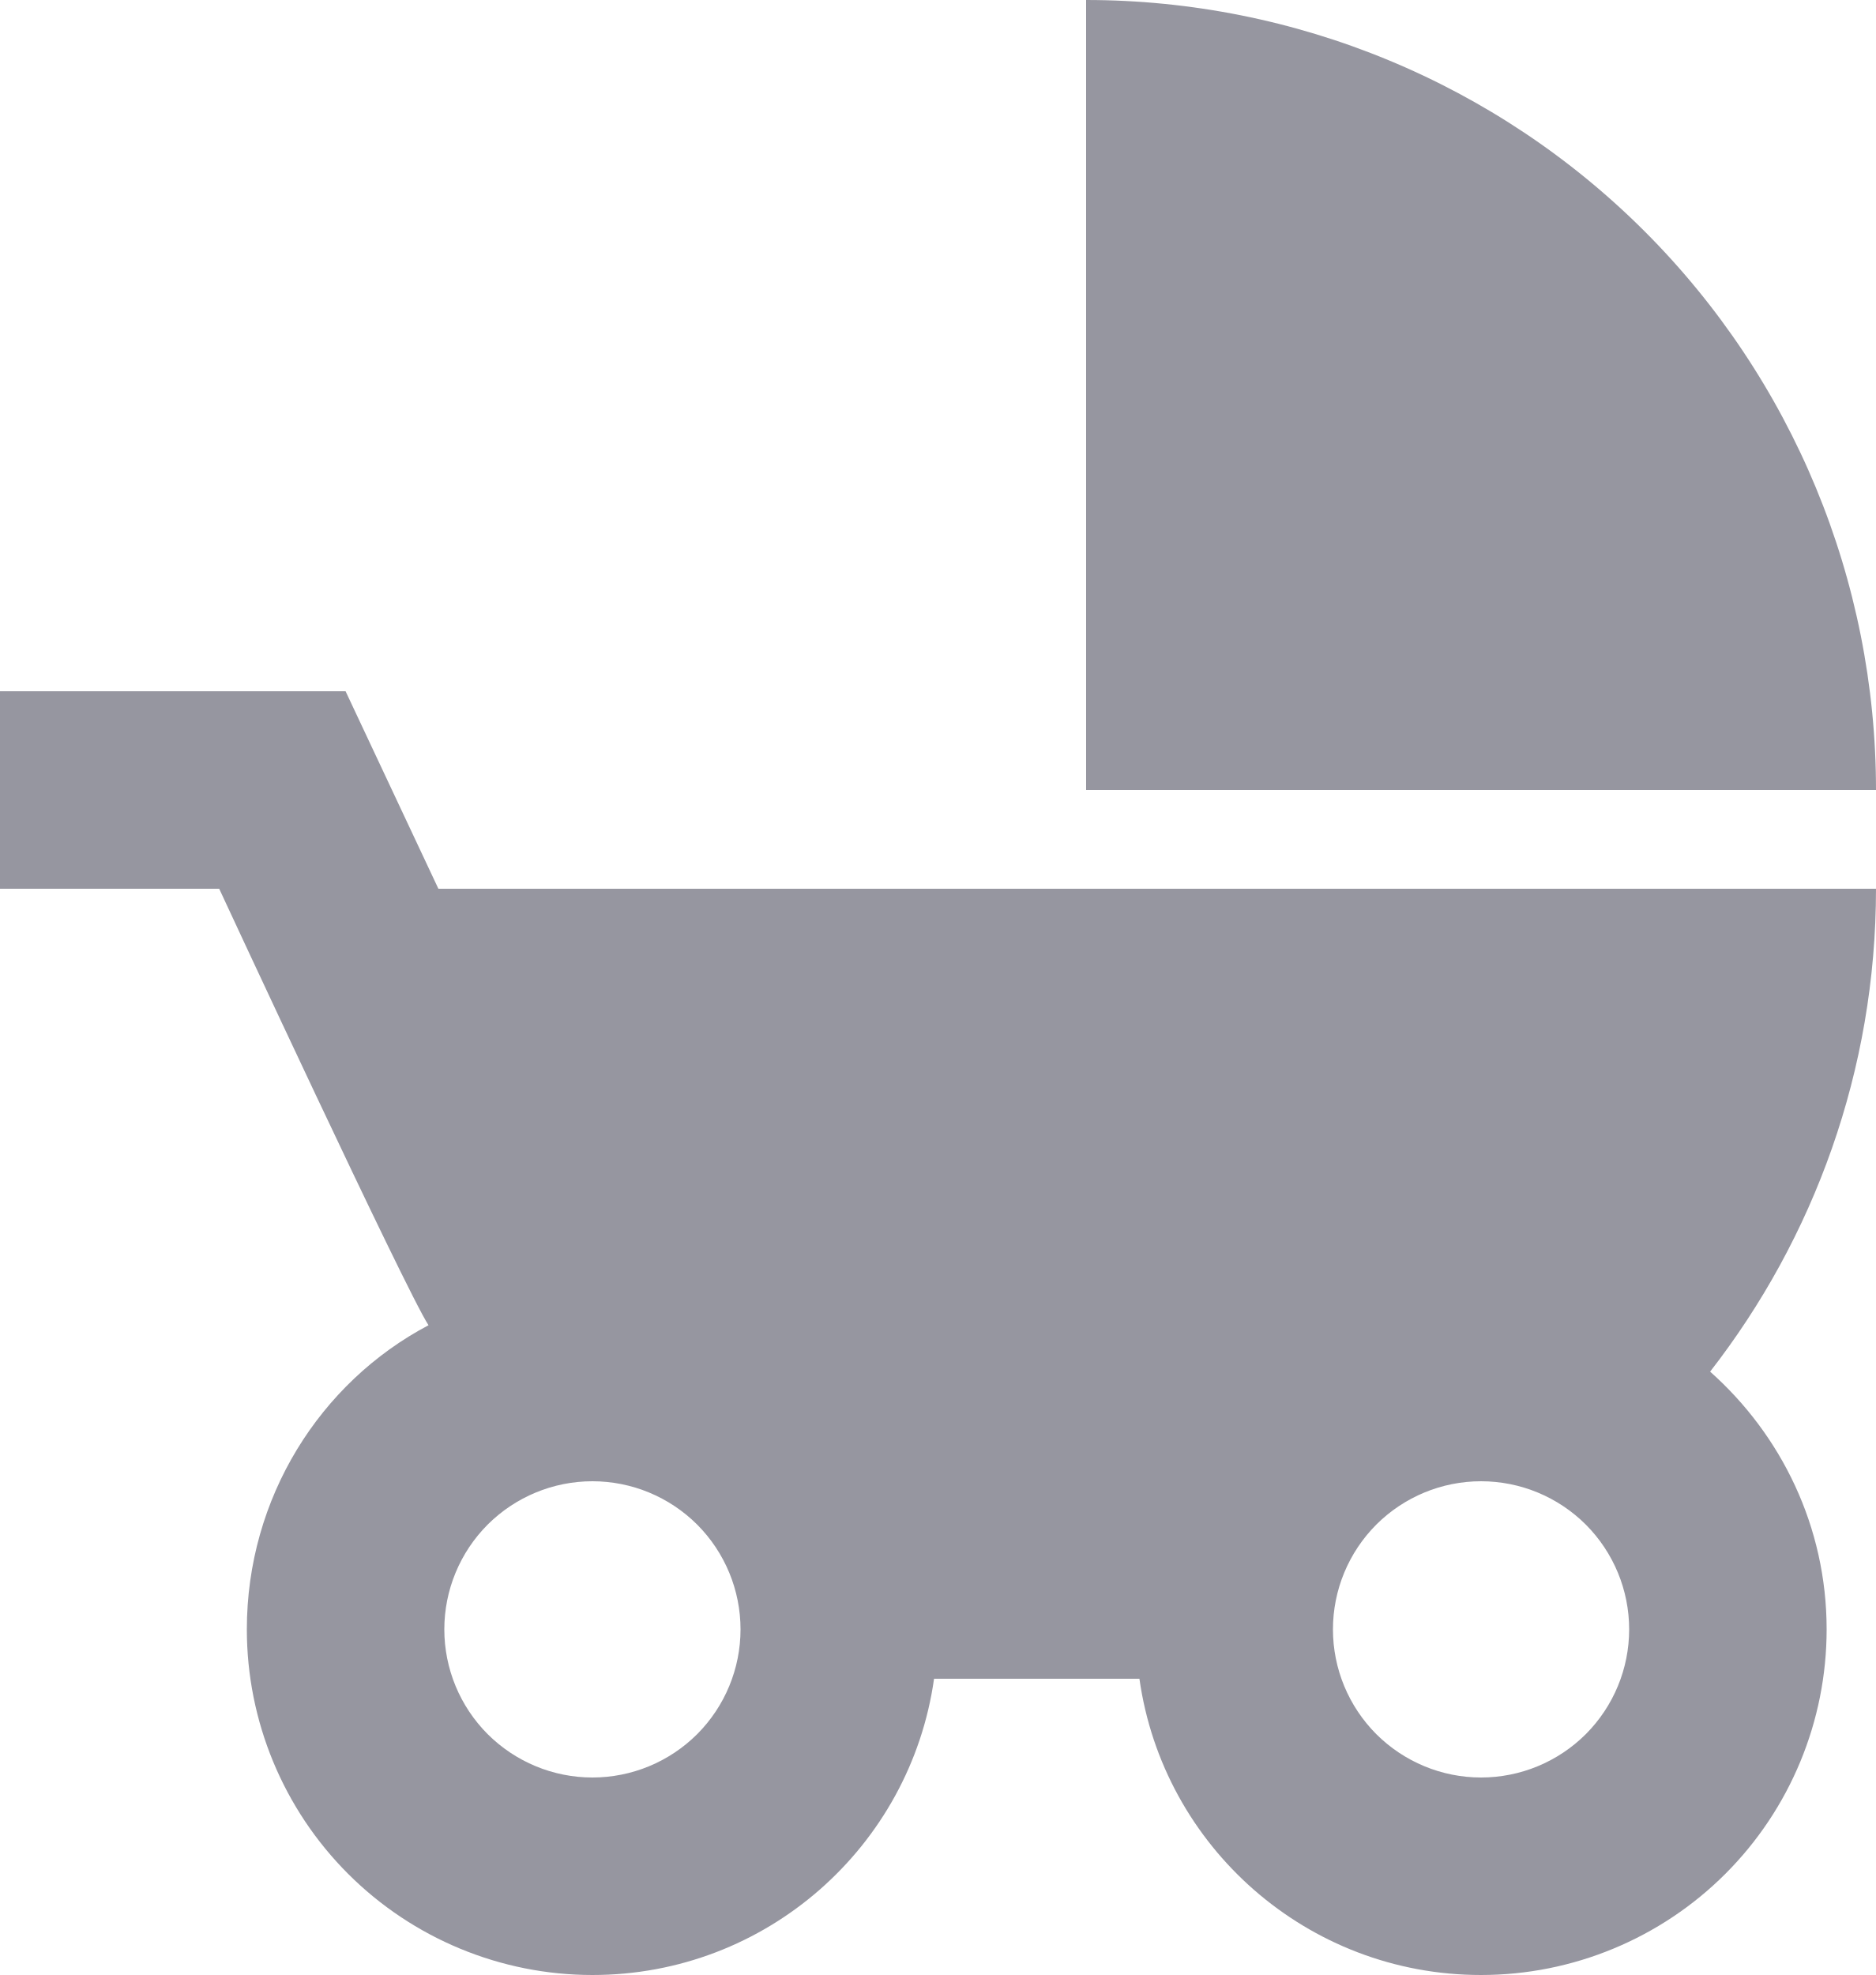
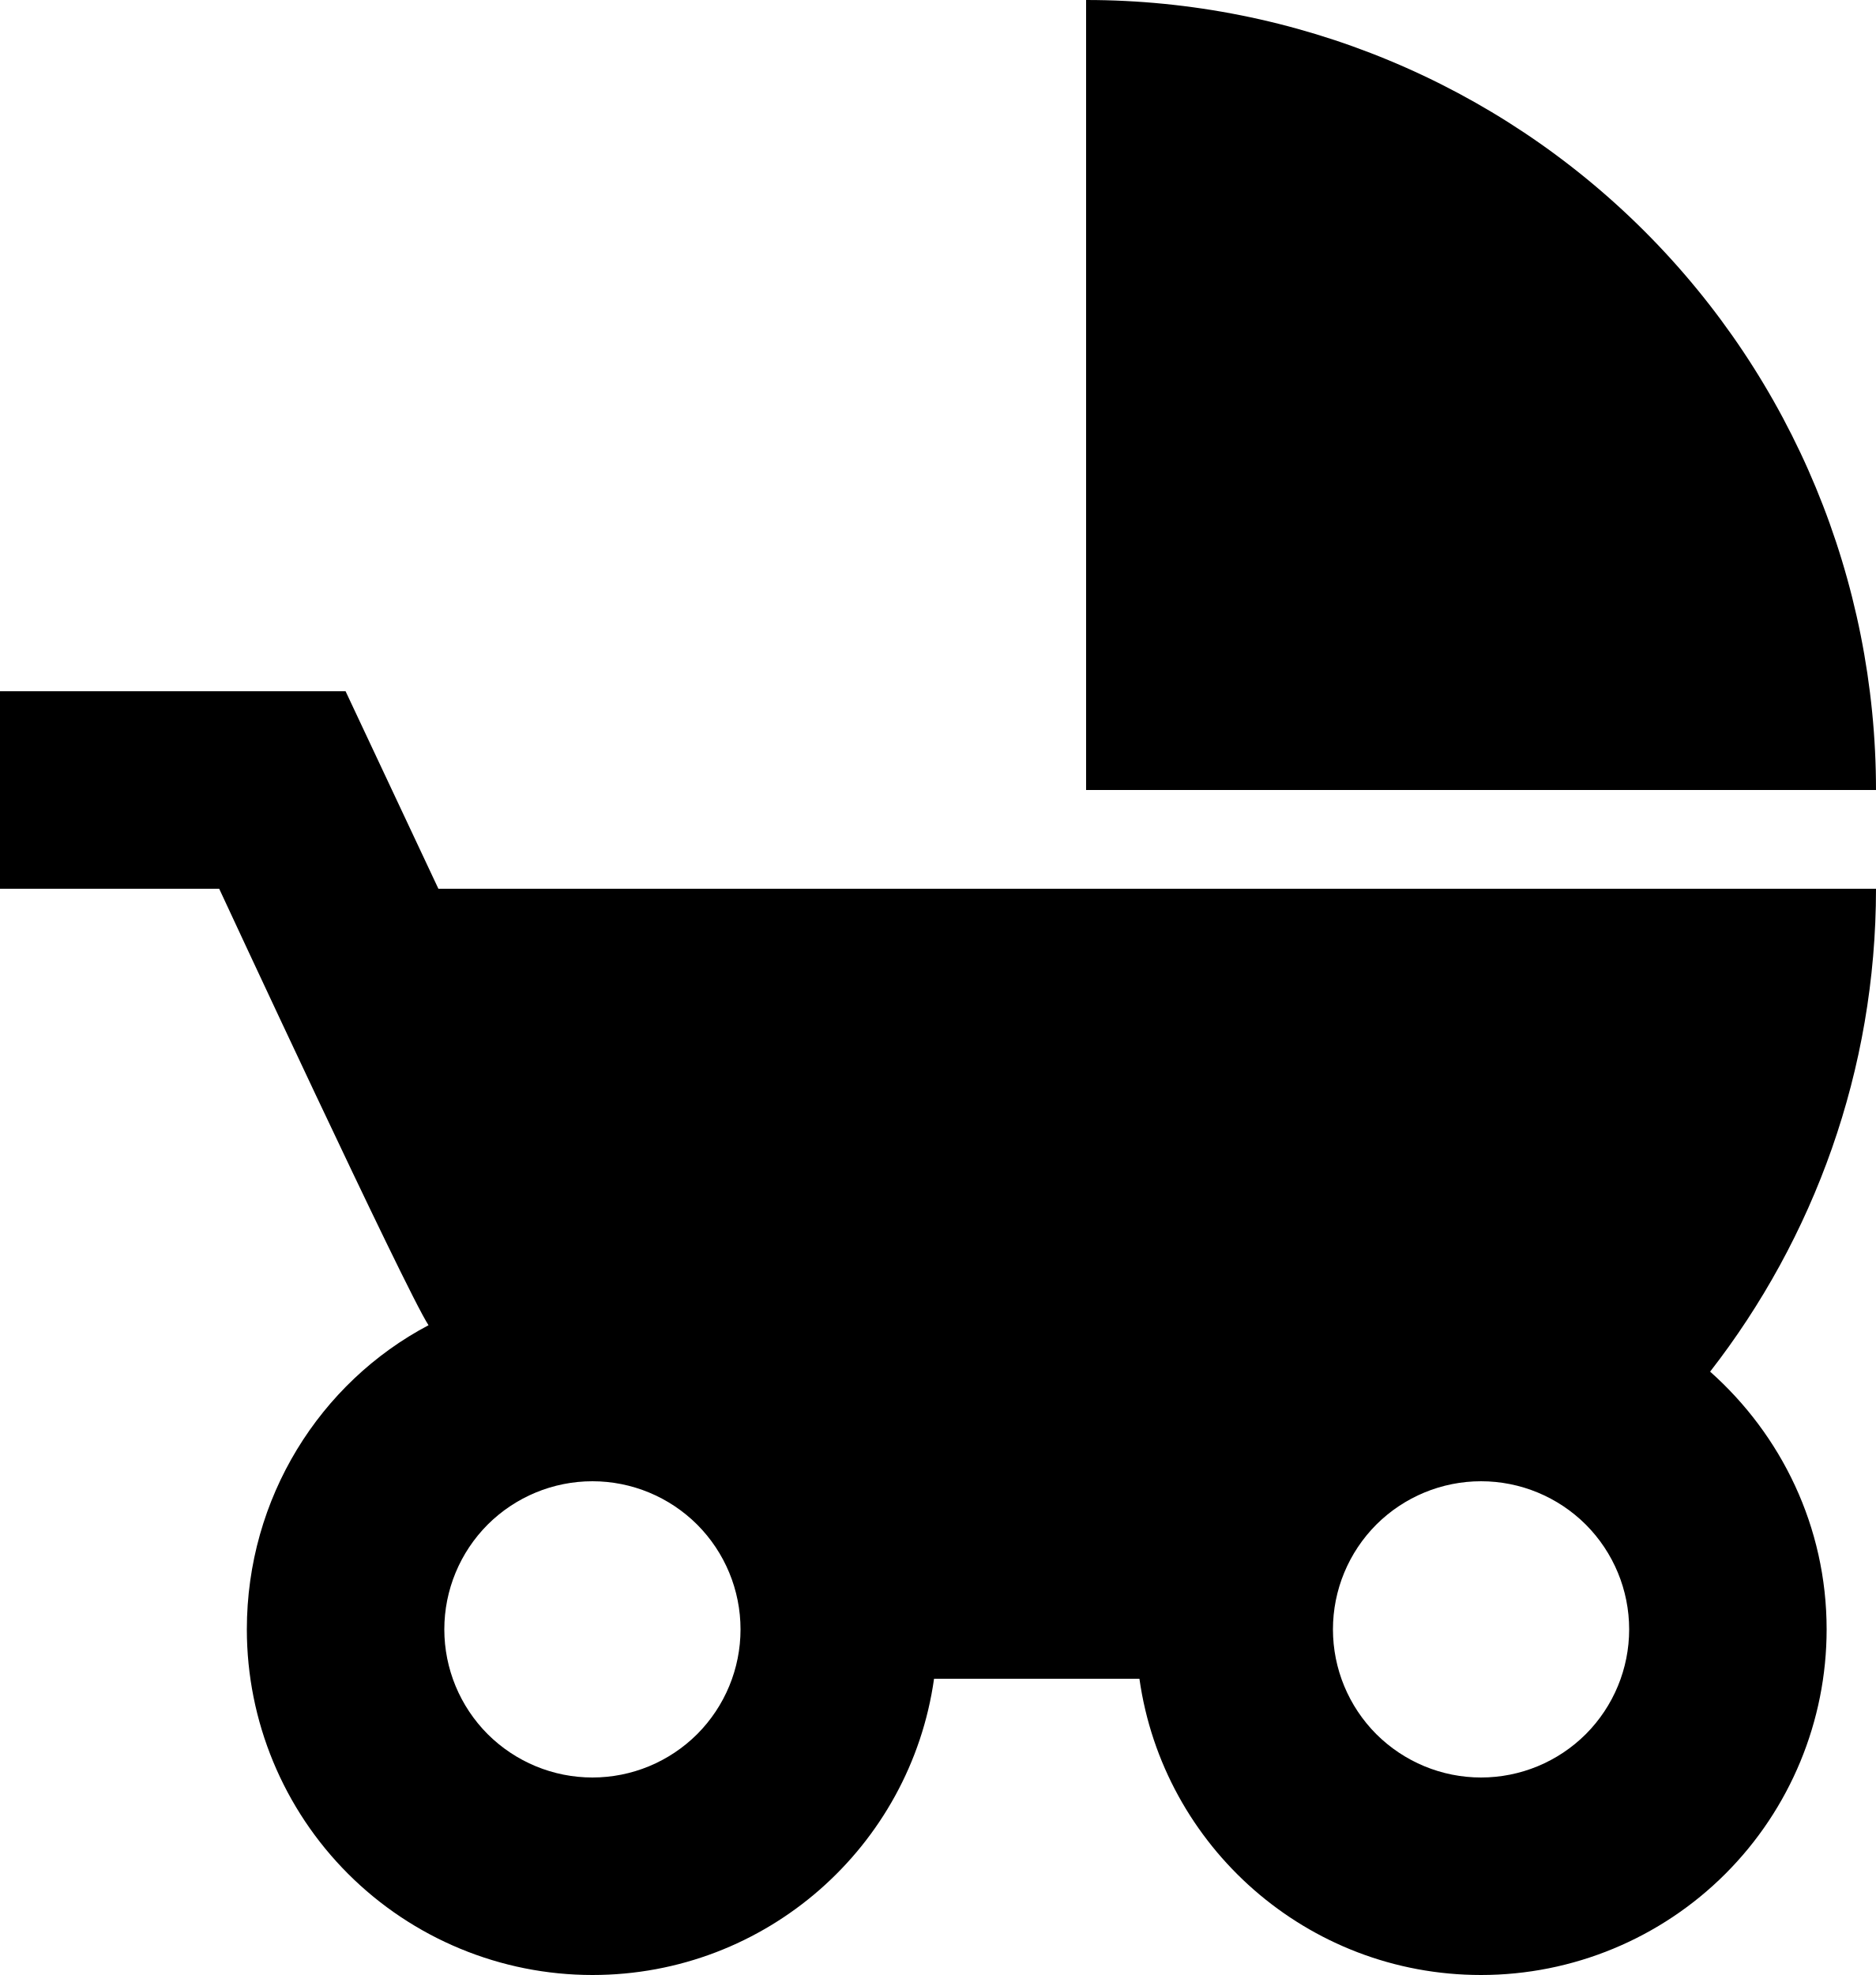
<svg xmlns="http://www.w3.org/2000/svg" width="19" height="20" viewBox="0 0 19 20" fill="none">
-   <path d="M11 0V8H19C19 5.878 18.157 3.843 16.657 2.343C15.157 0.843 13.122 0 11 0ZM17.32 13.89C18.37 12.54 19 10.84 19 9H4.44L3.5 7H0V9H2.22C2.22 9 4.11 13.07 4.34 13.42C3.24 14 2.5 15.17 2.5 16.5C2.5 17.428 2.869 18.319 3.525 18.975C4.181 19.631 5.072 20 6 20C7.76 20 9.22 18.7 9.46 17H11.54C11.78 18.7 13.24 20 15 20C15.928 20 16.819 19.631 17.475 18.975C18.131 18.319 18.5 17.428 18.5 16.5C18.5 15.46 18.04 14.53 17.32 13.89ZM6 18C5.602 18 5.221 17.842 4.939 17.561C4.658 17.279 4.5 16.898 4.5 16.5C4.5 16.102 4.658 15.721 4.939 15.439C5.221 15.158 5.602 15 6 15C6.398 15 6.779 15.158 7.061 15.439C7.342 15.721 7.5 16.102 7.5 16.5C7.5 16.898 7.342 17.279 7.061 17.561C6.779 17.842 6.398 18 6 18ZM15 18C14.602 18 14.221 17.842 13.939 17.561C13.658 17.279 13.5 16.898 13.5 16.5C13.5 16.102 13.658 15.721 13.939 15.439C14.221 15.158 14.602 15 15 15C15.398 15 15.779 15.158 16.061 15.439C16.342 15.721 16.5 16.102 16.5 16.5C16.5 16.898 16.342 17.279 16.061 17.561C15.779 17.842 15.398 18 15 18Z" fill="#9696A0" />
+   <path d="M11 0V8H19C19 5.878 18.157 3.843 16.657 2.343C15.157 0.843 13.122 0 11 0ZM17.32 13.89C18.37 12.54 19 10.84 19 9H4.44L3.5 7H0V9H2.22C2.22 9 4.11 13.07 4.34 13.42C3.24 14 2.5 15.17 2.5 16.5C2.5 17.428 2.869 18.319 3.525 18.975C4.181 19.631 5.072 20 6 20C7.76 20 9.22 18.7 9.46 17H11.54C11.78 18.7 13.24 20 15 20C15.928 20 16.819 19.631 17.475 18.975C18.131 18.319 18.5 17.428 18.5 16.5C18.5 15.46 18.04 14.53 17.32 13.89ZM6 18C5.602 18 5.221 17.842 4.939 17.561C4.658 17.279 4.5 16.898 4.5 16.5C4.5 16.102 4.658 15.721 4.939 15.439C5.221 15.158 5.602 15 6 15C6.398 15 6.779 15.158 7.061 15.439C7.342 15.721 7.5 16.102 7.5 16.5C7.5 16.898 7.342 17.279 7.061 17.561C6.779 17.842 6.398 18 6 18ZM15 18C14.602 18 14.221 17.842 13.939 17.561C13.658 17.279 13.5 16.898 13.5 16.5C13.5 16.102 13.658 15.721 13.939 15.439C14.221 15.158 14.602 15 15 15C15.398 15 15.779 15.158 16.061 15.439C16.342 15.721 16.5 16.102 16.5 16.5C16.5 16.898 16.342 17.279 16.061 17.561C15.779 17.842 15.398 18 15 18Z" fill="currentColor" />
</svg>
